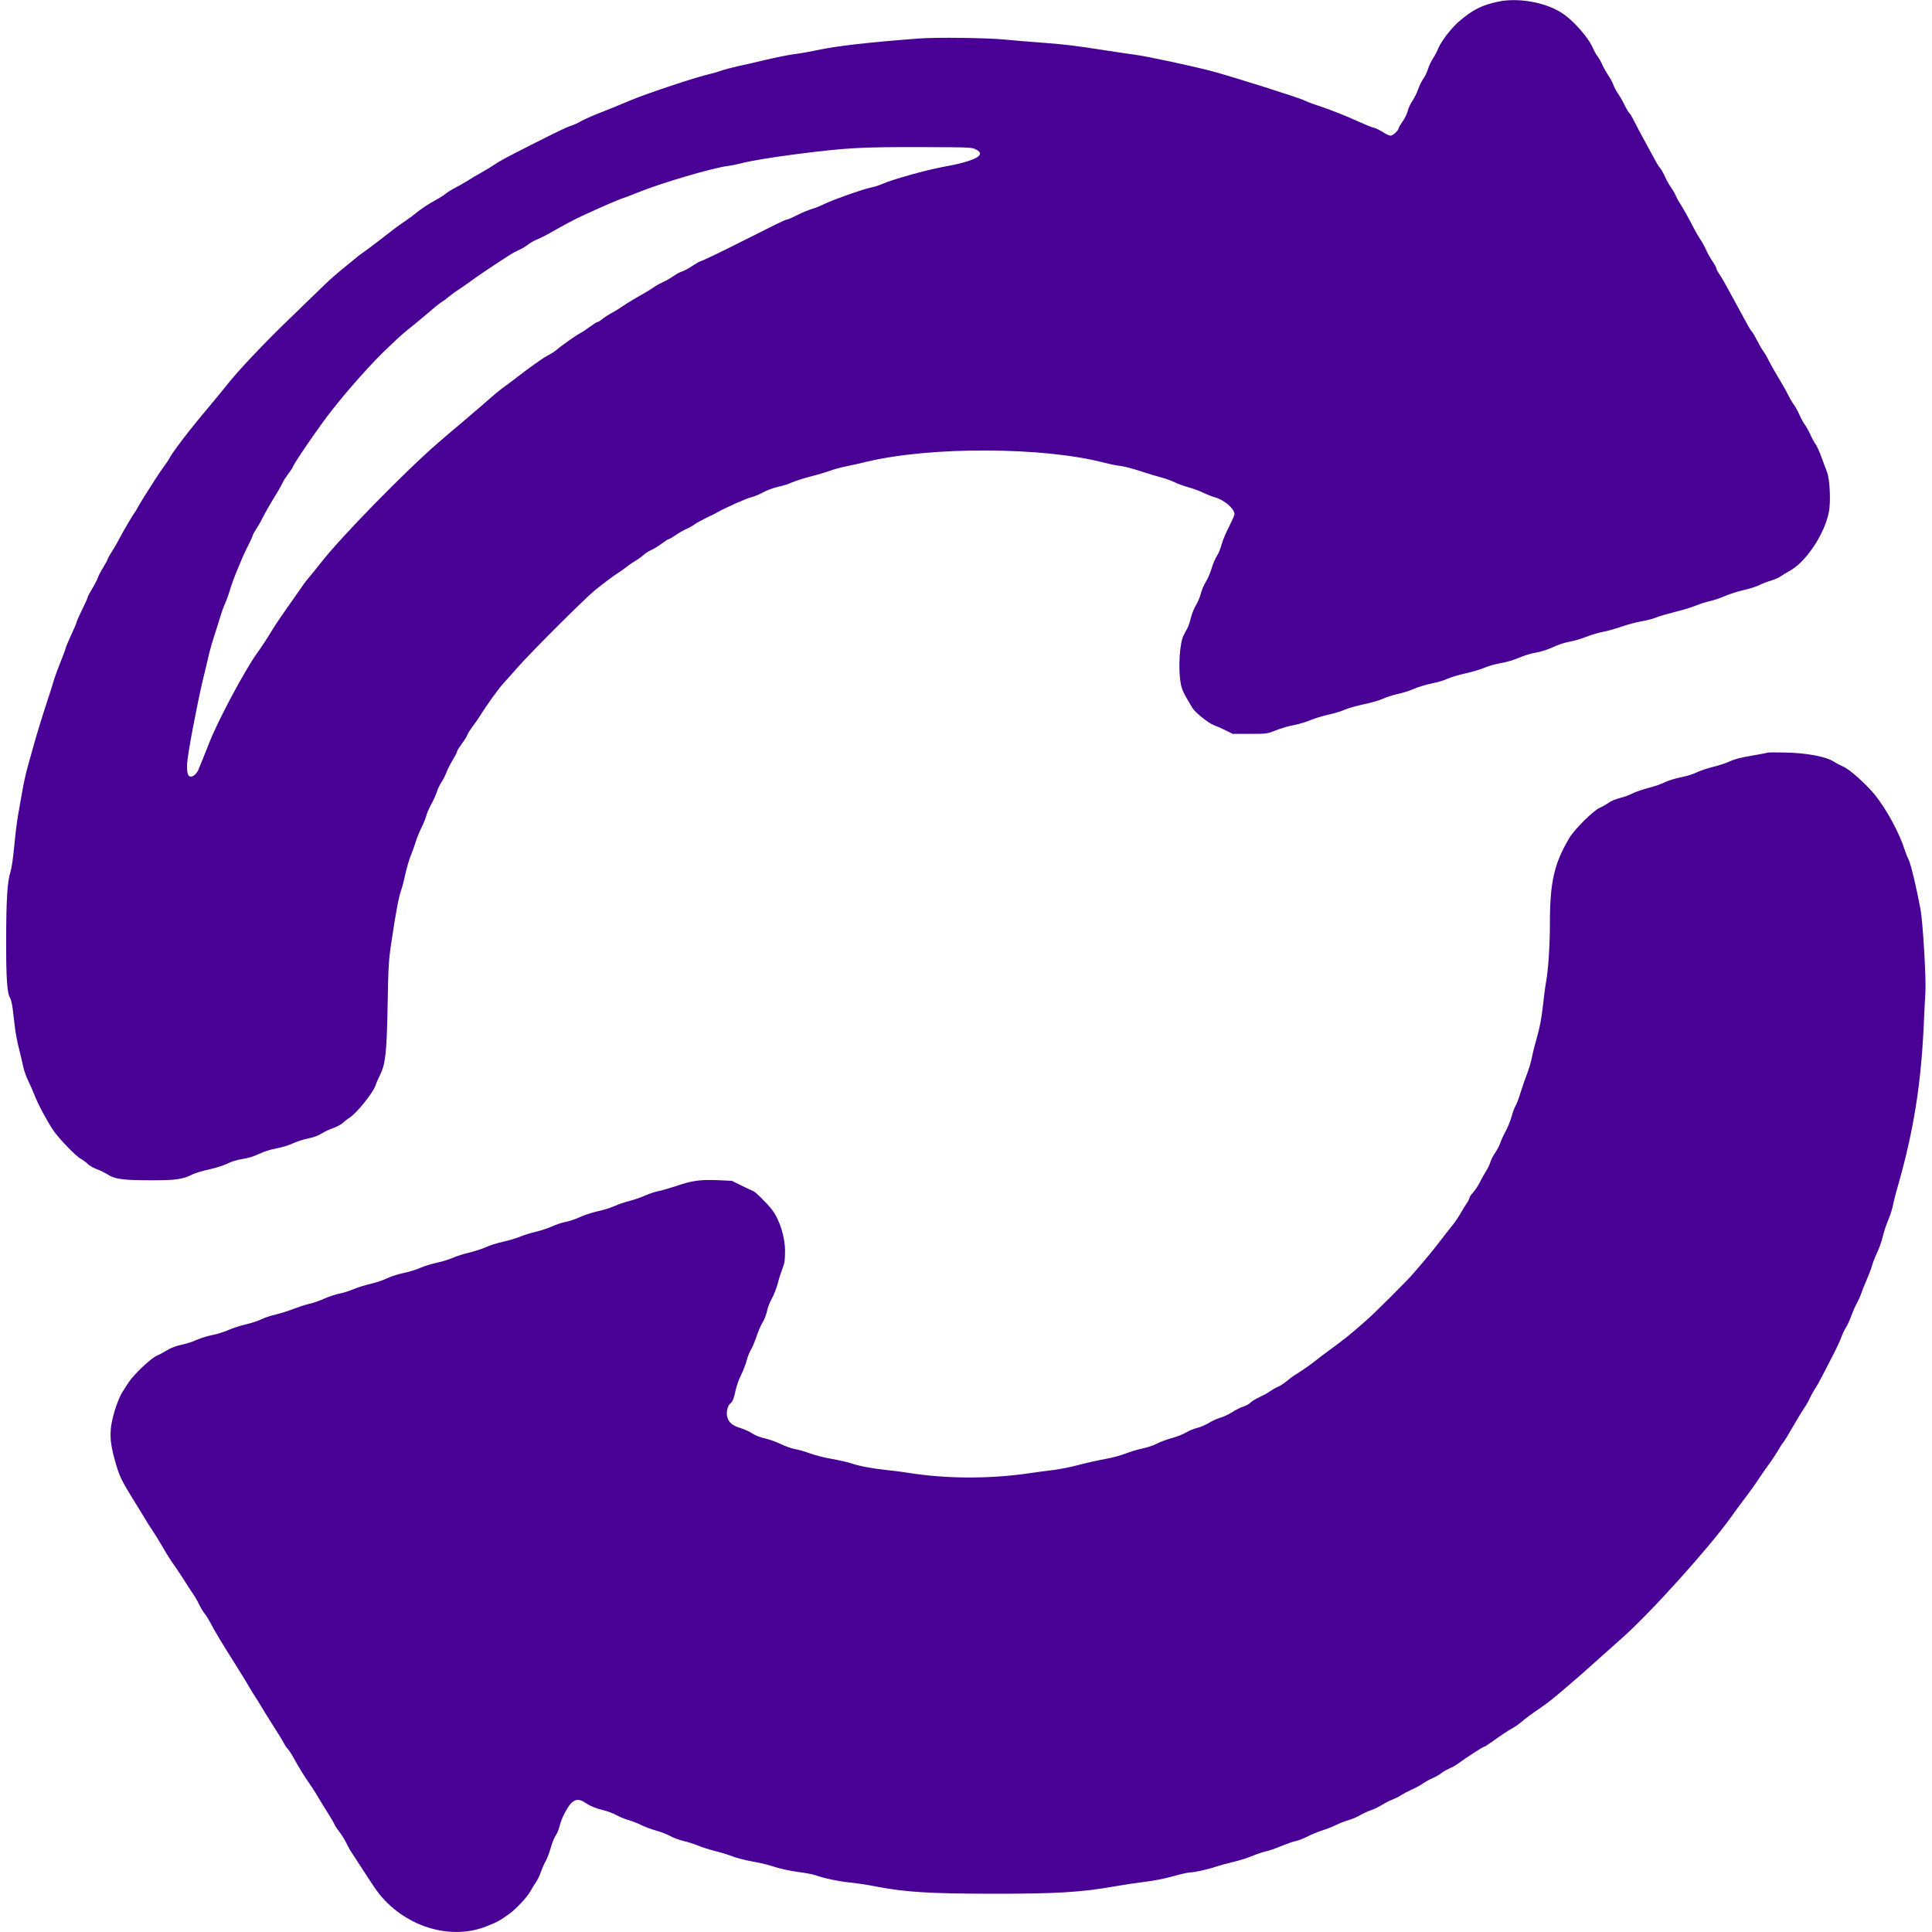
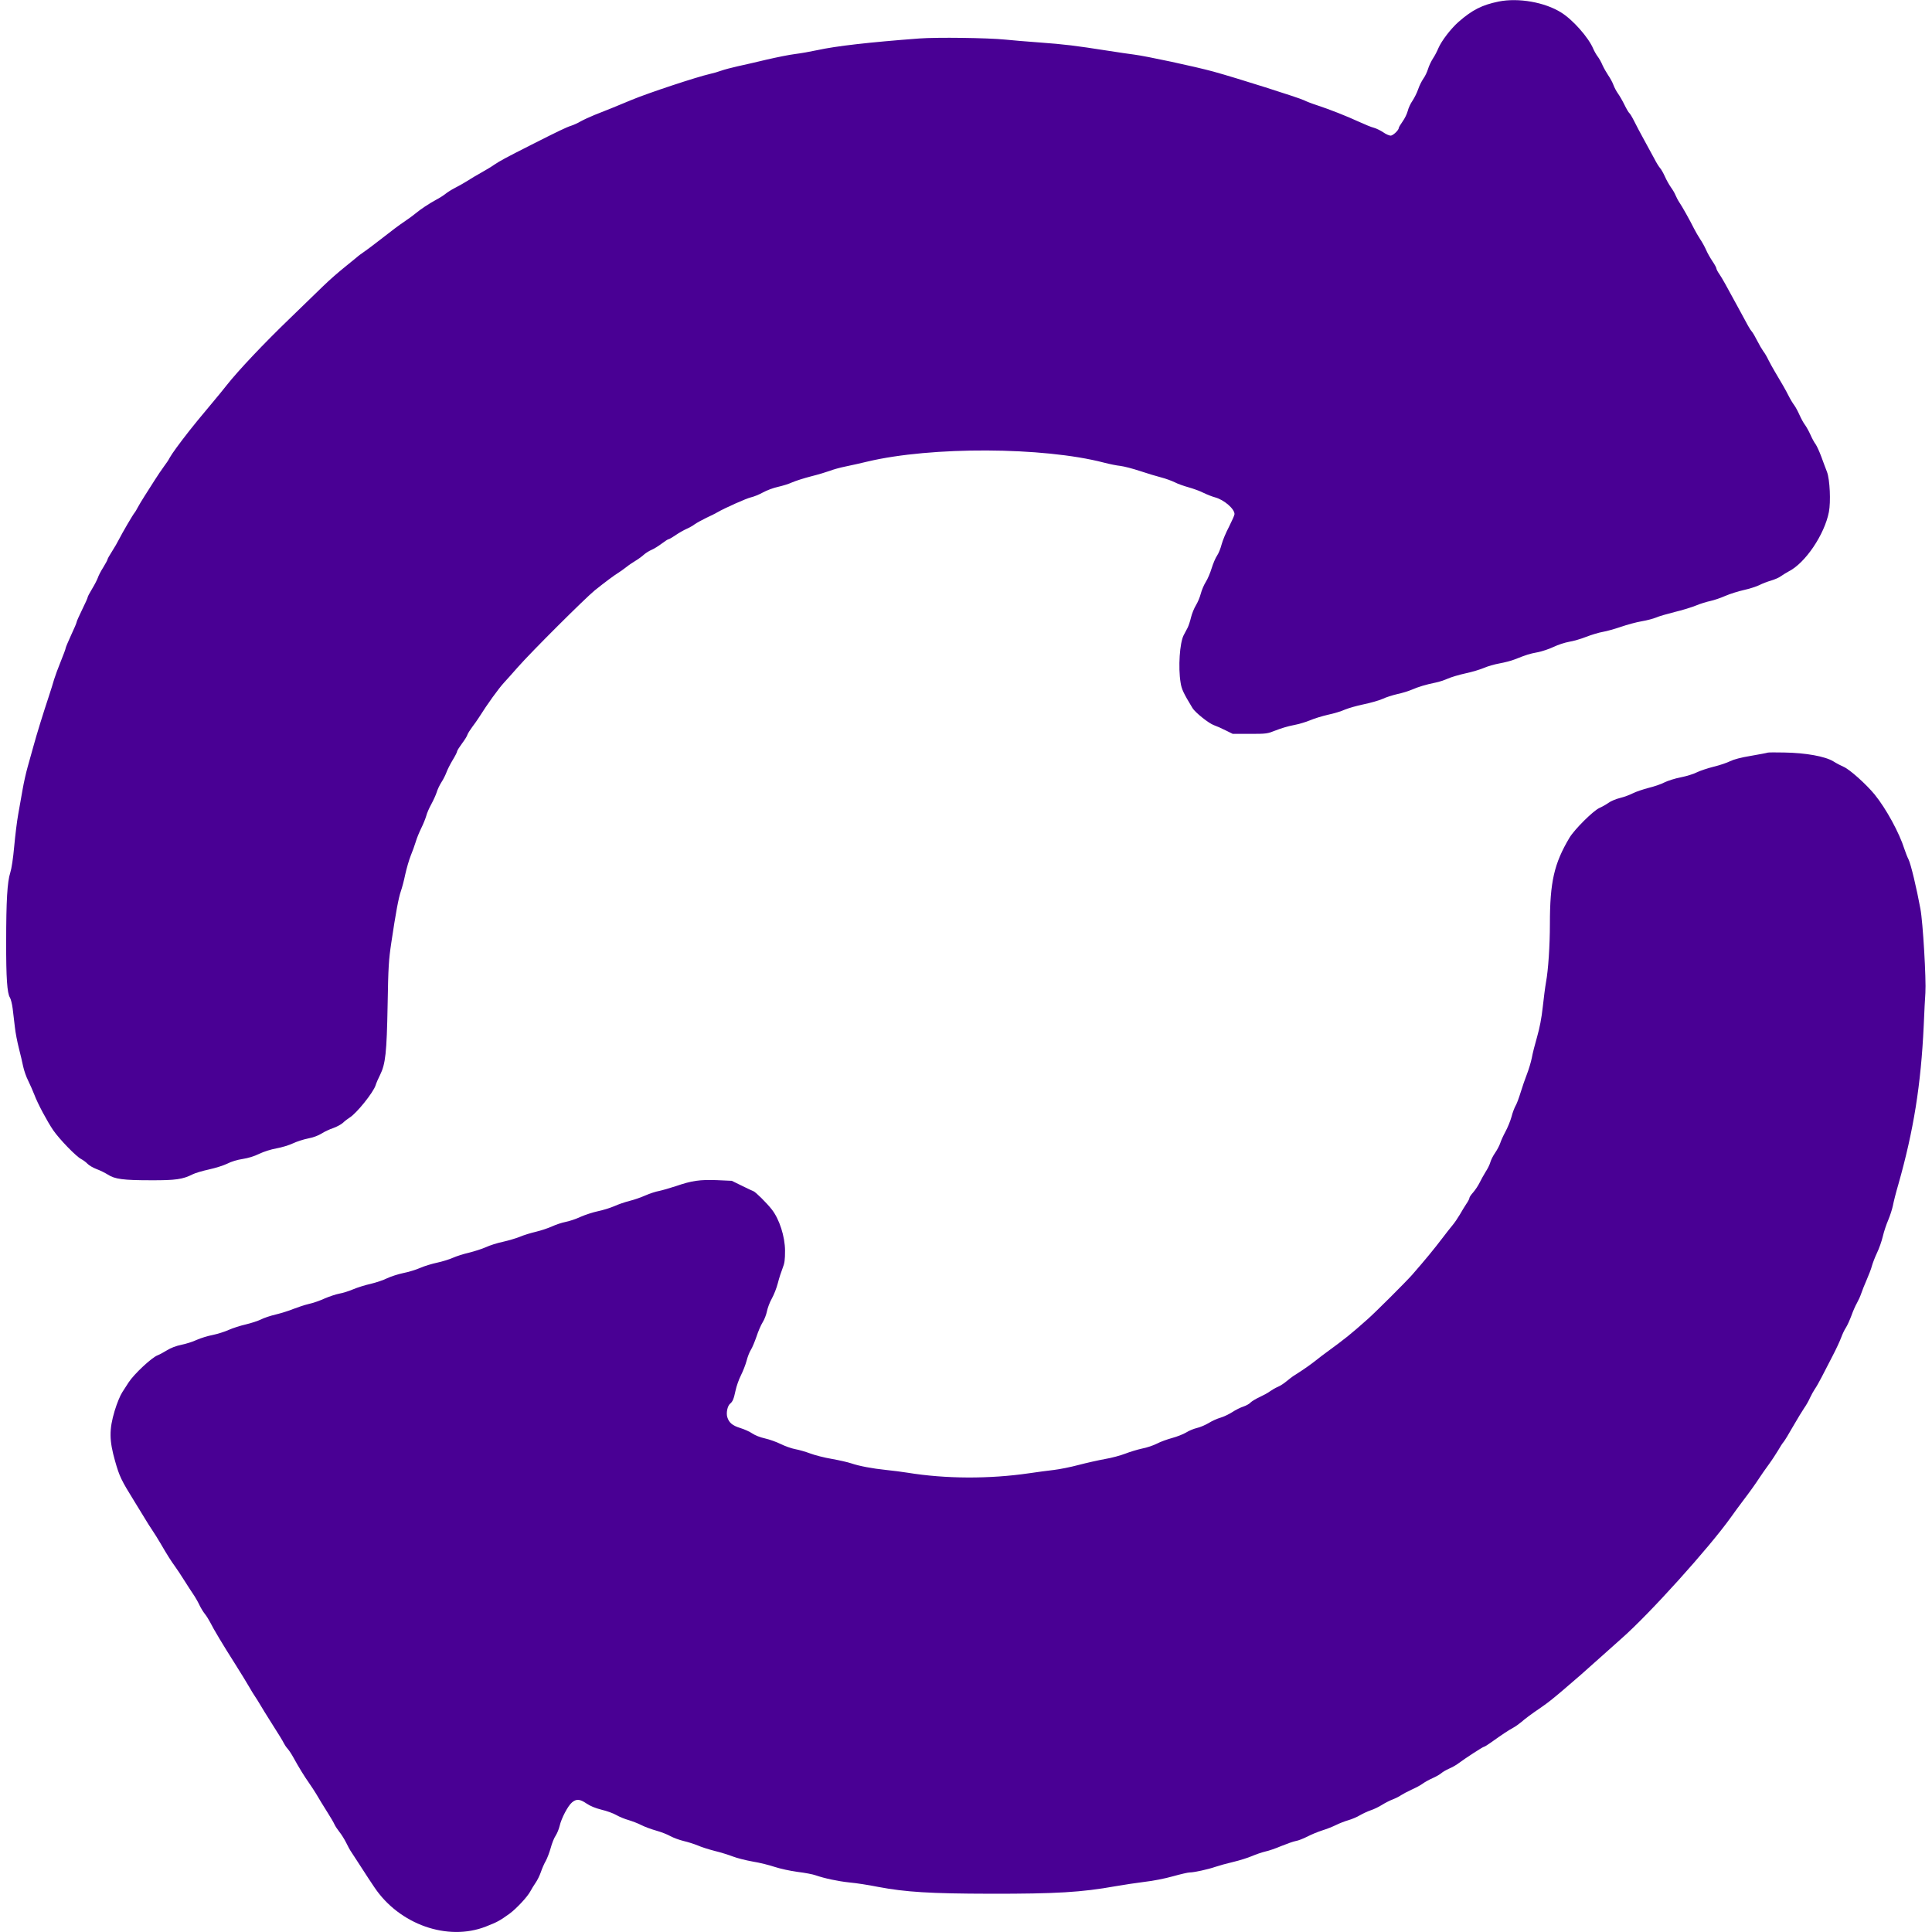
<svg xmlns="http://www.w3.org/2000/svg" width="512" height="512" viewBox="-5.5 0 1752 1752">
  <g transform="translate(0,1752) scale(0.1,-0.1)" fill="#490094" stroke="none">
-     <path d="M13535 17506 c-150 -31 -238 -75 -363 -184 -71 -63 -153 -170 -183 -238 -11 -27 -33 -70 -50 -95 -16 -25 -36 -67 -44 -94 -8 -27 -27 -67 -43 -89 -16 -23 -37 -66 -47 -96 -10 -30 -33 -76 -50 -102 -18 -25 -38 -68 -44 -94 -7 -27 -28 -70 -47 -96 -19 -27 -34 -52 -34 -57 0 -21 -53 -71 -74 -71 -13 0 -43 13 -67 30 -24 16 -62 35 -84 41 -22 5 -83 30 -135 54 -115 53 -265 112 -380 150 -47 15 -101 36 -120 46 -50 24 -608 201 -822 260 -173 47 -608 140 -718 154 -30 3 -140 20 -245 36 -289 45 -382 57 -615 74 -118 9 -258 20 -310 26 -157 16 -621 22 -780 10 -450 -34 -752 -68 -925 -106 -60 -13 -151 -29 -200 -35 -50 -6 -164 -29 -255 -50 -91 -22 -210 -49 -265 -61 -55 -12 -122 -30 -150 -40 -27 -10 -72 -23 -100 -29 -123 -28 -558 -172 -710 -235 -117 -49 -249 -103 -340 -138 -44 -18 -100 -44 -125 -58 -25 -15 -63 -32 -85 -39 -42 -13 -123 -52 -360 -172 -237 -120 -288 -148 -337 -181 -25 -18 -79 -50 -118 -72 -40 -22 -99 -57 -131 -78 -33 -20 -83 -49 -112 -63 -29 -15 -65 -38 -81 -51 -16 -13 -54 -38 -85 -54 -66 -36 -142 -86 -191 -127 -19 -16 -60 -46 -90 -66 -55 -37 -113 -80 -255 -191 -43 -33 -94 -72 -115 -86 -21 -14 -54 -38 -73 -55 -19 -16 -63 -51 -97 -79 -71 -57 -145 -122 -205 -180 -22 -22 -157 -152 -299 -290 -242 -233 -471 -476 -576 -609 -25 -32 -81 -101 -125 -153 -128 -154 -162 -194 -212 -258 -95 -121 -160 -211 -178 -244 -9 -19 -34 -56 -54 -82 -20 -27 -58 -83 -85 -126 -27 -43 -68 -107 -91 -143 -23 -36 -50 -81 -60 -100 -10 -19 -23 -42 -30 -50 -16 -19 -110 -180 -141 -241 -13 -26 -41 -75 -63 -109 -23 -35 -41 -68 -41 -73 0 -5 -17 -37 -38 -71 -22 -34 -44 -77 -50 -96 -7 -19 -30 -64 -52 -100 -22 -36 -40 -70 -40 -76 0 -6 -22 -56 -50 -112 -27 -56 -50 -106 -50 -113 0 -6 -22 -59 -50 -118 -27 -59 -50 -113 -50 -120 0 -6 -20 -60 -44 -119 -24 -59 -51 -132 -60 -162 -8 -30 -31 -102 -50 -160 -45 -135 -109 -340 -140 -455 -14 -49 -36 -130 -50 -179 -14 -49 -35 -141 -46 -205 -11 -64 -29 -165 -40 -226 -11 -60 -27 -191 -36 -289 -10 -111 -24 -203 -36 -240 -27 -83 -37 -256 -37 -626 -1 -328 9 -468 34 -506 8 -13 20 -59 25 -101 5 -43 14 -118 20 -168 5 -49 22 -135 36 -190 14 -55 32 -130 39 -166 8 -37 28 -95 46 -130 17 -35 42 -91 55 -125 30 -81 117 -243 172 -324 57 -82 206 -236 252 -260 19 -10 46 -30 59 -44 13 -14 49 -35 80 -47 31 -11 77 -34 103 -50 64 -42 141 -52 393 -52 223 -1 288 9 375 53 23 12 90 32 150 45 60 13 135 37 167 53 35 18 90 35 138 42 51 8 105 24 151 47 43 20 105 40 155 49 46 8 113 28 149 45 36 17 98 37 139 45 47 9 92 26 121 44 26 17 73 39 106 50 32 11 72 33 89 48 16 16 44 37 60 47 62 37 215 227 236 293 6 20 24 62 40 93 50 100 61 202 69 634 6 350 10 409 34 570 40 268 65 402 86 463 11 31 29 99 40 153 12 54 34 130 49 168 16 38 36 95 46 127 9 32 32 87 50 124 18 36 38 86 45 110 6 25 27 73 46 107 19 35 41 83 49 108 7 25 27 67 44 93 17 26 37 67 45 89 8 23 33 72 55 109 23 37 41 73 41 80 0 7 20 38 44 71 24 32 47 68 50 81 4 12 24 43 43 69 20 26 48 66 62 88 74 118 177 261 227 315 18 19 74 82 125 140 126 143 607 622 697 696 91 73 178 138 216 161 16 10 47 32 70 50 22 18 61 44 86 59 25 15 59 40 75 55 17 15 48 34 69 43 22 9 63 35 91 56 29 22 57 40 62 40 6 0 34 16 63 36 29 20 74 46 99 57 25 11 60 30 76 43 17 12 64 38 105 58 41 19 86 41 100 50 65 38 262 126 305 136 27 6 76 26 110 45 34 19 94 41 135 50 41 9 99 27 129 41 30 13 107 38 170 54 64 16 140 39 170 50 30 12 95 30 145 40 50 10 138 30 196 44 579 138 1595 134 2145 -9 50 -13 117 -27 150 -30 33 -4 114 -25 180 -47 66 -22 152 -48 192 -58 39 -10 93 -30 120 -43 26 -14 83 -34 126 -46 43 -12 104 -34 135 -50 31 -15 78 -34 105 -41 82 -22 177 -104 177 -152 0 -10 -23 -61 -50 -115 -28 -53 -58 -125 -67 -160 -9 -35 -27 -81 -41 -101 -14 -20 -36 -72 -49 -114 -13 -43 -37 -100 -54 -126 -17 -27 -37 -75 -45 -106 -8 -32 -28 -79 -44 -105 -16 -26 -36 -75 -44 -108 -8 -34 -22 -77 -31 -95 -10 -18 -26 -49 -36 -68 -36 -69 -51 -292 -28 -430 9 -61 28 -99 108 -231 25 -41 148 -139 194 -155 23 -8 71 -29 106 -47 l65 -32 155 0 c152 0 158 1 236 32 44 18 116 39 160 47 44 8 112 28 150 44 39 17 113 39 165 51 53 11 121 32 151 46 31 13 107 35 170 48 63 13 140 35 171 49 31 15 92 34 135 44 43 9 101 27 129 39 59 26 132 48 217 65 32 6 82 23 111 36 29 13 102 35 162 48 61 13 136 36 168 50 32 14 94 32 139 40 45 8 107 24 137 36 106 42 133 51 208 65 41 8 107 30 146 49 39 19 102 39 140 46 38 6 108 26 155 45 47 18 115 39 151 45 36 6 110 27 165 46 55 19 139 42 187 50 48 8 107 24 131 34 24 11 100 33 168 50 68 16 155 43 194 59 38 16 97 34 130 41 32 7 93 27 135 46 42 18 117 42 167 53 50 11 113 31 140 44 27 14 76 33 108 42 33 10 74 27 90 40 17 12 48 31 70 43 151 76 325 334 365 539 18 93 9 293 -17 363 -12 30 -35 93 -52 139 -17 46 -40 96 -51 112 -12 15 -33 54 -47 86 -14 32 -37 72 -49 89 -13 16 -35 57 -50 90 -14 32 -36 73 -48 89 -13 17 -36 55 -51 85 -26 52 -61 113 -128 225 -17 28 -41 73 -55 100 -13 28 -34 64 -47 80 -12 17 -37 59 -55 95 -18 36 -40 74 -50 85 -16 18 -31 45 -125 220 -105 194 -144 264 -168 299 -15 21 -27 44 -27 51 0 7 -16 37 -36 66 -20 30 -47 77 -59 106 -13 29 -37 72 -53 95 -16 24 -40 66 -54 93 -36 73 -111 207 -135 241 -11 16 -25 44 -33 62 -7 18 -26 51 -43 74 -16 23 -41 67 -54 97 -14 31 -33 65 -44 77 -10 11 -34 49 -52 85 -19 35 -60 111 -92 169 -32 58 -73 135 -91 172 -18 36 -38 69 -44 73 -6 4 -26 38 -44 75 -18 37 -45 83 -58 101 -14 19 -33 54 -42 79 -9 25 -31 64 -47 87 -16 24 -39 64 -51 90 -11 27 -31 63 -45 81 -13 17 -31 49 -40 70 -42 101 -184 262 -290 328 -149 94 -388 136 -568 100z m-4740 -1341 c100 -50 -5 -106 -300 -159 -148 -27 -452 -112 -541 -151 -29 -13 -78 -29 -109 -35 -76 -16 -351 -113 -423 -149 -32 -16 -83 -37 -114 -46 -31 -9 -91 -34 -133 -55 -42 -22 -83 -40 -91 -40 -8 0 -58 -22 -112 -49 -53 -27 -155 -78 -227 -114 -71 -35 -148 -74 -170 -85 -121 -61 -271 -132 -280 -132 -5 0 -36 -18 -68 -39 -32 -22 -74 -45 -95 -52 -20 -6 -57 -26 -82 -44 -25 -18 -67 -42 -93 -53 -26 -12 -62 -32 -79 -44 -18 -13 -55 -36 -84 -53 -29 -16 -75 -43 -104 -60 -29 -16 -73 -45 -99 -62 -25 -18 -68 -45 -96 -59 -27 -15 -66 -40 -85 -55 -19 -16 -40 -29 -46 -29 -7 0 -38 -20 -71 -44 -32 -24 -72 -51 -90 -59 -34 -18 -167 -111 -215 -153 -17 -14 -49 -34 -72 -46 -22 -11 -52 -29 -66 -40 -14 -10 -46 -33 -72 -51 -26 -18 -81 -59 -124 -92 -42 -33 -95 -73 -119 -90 -55 -39 -94 -71 -218 -180 -57 -49 -138 -119 -181 -155 -76 -63 -99 -83 -215 -183 -301 -260 -886 -858 -1071 -1096 -36 -46 -81 -102 -101 -125 -20 -23 -48 -59 -62 -81 -15 -22 -49 -71 -77 -110 -89 -125 -164 -235 -200 -294 -46 -76 -91 -144 -135 -206 -108 -149 -356 -614 -430 -805 -36 -91 -76 -191 -102 -253 -9 -21 -29 -45 -45 -53 -44 -23 -62 13 -56 114 5 87 91 541 144 762 20 80 44 183 55 230 11 47 33 123 49 170 15 47 38 118 50 159 12 41 32 98 45 126 13 28 33 83 44 121 24 86 109 294 160 394 21 41 42 86 46 100 4 14 20 43 35 65 15 22 41 67 57 100 29 57 62 115 135 234 18 30 38 67 45 82 6 16 30 52 52 82 23 30 41 57 41 61 0 20 257 394 348 507 24 30 49 61 55 69 132 165 330 384 442 490 44 41 94 88 111 105 17 16 59 53 93 80 35 28 87 70 116 95 124 106 161 136 189 154 17 10 47 33 67 50 20 17 56 43 80 58 24 15 71 47 104 72 58 44 243 168 355 239 30 20 72 42 93 51 21 9 56 29 76 45 21 17 58 38 83 48 25 10 72 33 104 51 160 91 227 127 333 176 145 67 318 142 351 151 14 4 72 26 130 50 214 86 670 221 815 240 28 3 76 13 108 21 105 27 269 54 497 84 474 61 604 68 1180 66 404 -1 427 -2 465 -21z M15975 10695 c-5 -3 -73 -15 -151 -29 -92 -15 -158 -33 -190 -49 -28 -14 -95 -37 -150 -50 -55 -14 -124 -37 -152 -51 -29 -15 -94 -35 -145 -45 -52 -10 -118 -31 -148 -46 -30 -16 -95 -38 -145 -50 -49 -13 -112 -34 -140 -48 -27 -14 -79 -34 -117 -43 -37 -9 -85 -29 -105 -44 -21 -15 -58 -36 -83 -47 -56 -25 -225 -193 -271 -269 -140 -235 -178 -402 -178 -783 0 -193 -15 -420 -35 -526 -8 -44 -21 -147 -30 -229 -11 -101 -28 -187 -51 -268 -19 -65 -41 -151 -48 -191 -8 -40 -28 -106 -44 -147 -16 -41 -42 -115 -57 -165 -15 -49 -35 -104 -45 -120 -10 -17 -28 -62 -38 -102 -11 -40 -36 -100 -55 -135 -19 -35 -40 -81 -47 -103 -7 -22 -28 -62 -46 -88 -19 -27 -38 -65 -44 -86 -5 -20 -24 -59 -42 -86 -17 -28 -42 -72 -55 -99 -13 -27 -39 -66 -58 -88 -19 -21 -35 -44 -35 -52 0 -7 -12 -31 -27 -52 -14 -21 -41 -65 -59 -97 -19 -32 -49 -77 -69 -100 -19 -23 -57 -71 -84 -107 -86 -113 -158 -200 -279 -339 -57 -65 -331 -338 -404 -403 -160 -142 -200 -174 -379 -305 -24 -17 -64 -48 -89 -68 -48 -38 -117 -87 -189 -132 -25 -15 -61 -43 -81 -60 -21 -18 -55 -40 -76 -49 -22 -9 -53 -27 -71 -40 -18 -14 -61 -37 -95 -53 -35 -16 -71 -38 -82 -49 -10 -12 -39 -28 -65 -37 -26 -8 -72 -31 -102 -51 -30 -19 -78 -42 -106 -50 -29 -8 -78 -30 -108 -49 -31 -18 -79 -39 -108 -45 -29 -7 -72 -25 -97 -41 -25 -15 -81 -37 -125 -49 -44 -12 -106 -34 -138 -51 -31 -16 -92 -37 -135 -45 -42 -9 -111 -30 -152 -46 -41 -16 -124 -39 -185 -49 -60 -11 -168 -35 -240 -54 -71 -19 -172 -39 -223 -45 -51 -6 -152 -19 -225 -30 -363 -53 -758 -51 -1102 5 -49 8 -137 19 -195 25 -126 13 -242 35 -316 60 -29 10 -108 28 -175 40 -67 11 -156 34 -198 50 -42 16 -103 33 -136 39 -33 6 -91 27 -130 46 -38 19 -103 42 -143 51 -42 9 -90 28 -115 45 -23 16 -72 38 -108 49 -72 22 -104 49 -119 100 -11 39 2 101 26 121 23 19 33 42 49 118 8 39 30 102 49 139 19 38 42 97 51 131 9 35 26 80 39 100 13 20 35 74 51 120 15 46 40 105 56 130 16 25 33 70 39 100 6 30 25 82 44 115 19 34 44 97 55 141 11 44 31 105 43 135 18 45 22 74 22 160 -1 127 -51 284 -120 372 -43 56 -149 161 -167 166 -7 2 -53 24 -104 49 l-92 45 -134 6 c-156 6 -230 -5 -372 -54 -55 -18 -124 -38 -153 -44 -29 -5 -84 -23 -123 -40 -38 -17 -103 -40 -144 -50 -41 -10 -105 -32 -142 -49 -38 -16 -103 -36 -147 -45 -43 -9 -114 -32 -157 -51 -42 -20 -104 -40 -136 -46 -32 -6 -86 -24 -121 -40 -35 -16 -101 -38 -147 -49 -47 -11 -113 -31 -147 -46 -35 -14 -103 -34 -152 -45 -49 -10 -119 -32 -155 -49 -36 -16 -106 -38 -154 -50 -48 -11 -114 -32 -145 -46 -31 -14 -95 -34 -142 -44 -47 -10 -117 -31 -155 -48 -39 -17 -108 -38 -155 -47 -47 -10 -111 -31 -143 -46 -31 -16 -99 -39 -149 -51 -51 -11 -123 -34 -161 -50 -37 -16 -94 -34 -125 -39 -31 -6 -91 -26 -133 -44 -41 -19 -106 -42 -145 -50 -38 -9 -100 -30 -139 -45 -38 -16 -109 -38 -158 -50 -48 -11 -108 -31 -135 -45 -26 -13 -87 -33 -137 -45 -49 -11 -120 -34 -156 -50 -37 -17 -102 -37 -145 -46 -43 -8 -108 -28 -144 -44 -36 -17 -99 -37 -140 -45 -48 -10 -96 -28 -131 -50 -31 -19 -68 -39 -84 -45 -54 -20 -214 -170 -263 -245 -14 -22 -40 -62 -58 -90 -19 -29 -48 -99 -69 -168 -51 -170 -50 -269 4 -458 39 -138 57 -174 171 -358 30 -49 73 -119 95 -155 22 -37 54 -88 72 -114 18 -26 50 -78 73 -117 61 -105 97 -162 133 -211 17 -24 55 -80 82 -124 28 -44 65 -102 83 -128 18 -26 43 -70 56 -98 13 -27 35 -63 49 -80 13 -16 34 -49 47 -74 31 -63 120 -211 225 -376 55 -87 105 -169 133 -217 15 -27 37 -63 49 -80 12 -18 35 -54 50 -80 16 -27 51 -85 80 -130 95 -150 121 -192 133 -217 7 -14 22 -36 35 -50 12 -14 36 -50 52 -80 45 -82 98 -169 140 -228 21 -30 49 -73 63 -96 37 -63 60 -100 110 -180 25 -39 51 -84 58 -100 7 -16 28 -47 46 -70 18 -22 45 -66 60 -96 14 -30 36 -70 49 -88 12 -18 49 -75 82 -126 33 -51 65 -100 70 -108 6 -8 31 -46 56 -84 226 -336 663 -490 1009 -355 107 42 125 52 217 118 62 46 163 154 188 203 10 19 31 53 46 75 16 22 38 67 49 99 11 33 31 78 44 100 13 23 33 76 45 118 11 42 31 92 45 112 13 20 29 59 36 88 16 70 75 182 112 213 40 34 72 31 132 -10 34 -23 80 -42 136 -56 47 -11 108 -33 135 -49 28 -16 77 -36 110 -45 33 -10 86 -30 117 -46 31 -16 92 -38 135 -50 43 -12 100 -34 128 -50 28 -15 82 -35 120 -44 39 -9 95 -27 127 -40 31 -14 100 -36 155 -50 54 -13 127 -36 163 -50 36 -14 117 -35 180 -46 63 -10 154 -33 201 -49 49 -16 140 -36 207 -45 67 -8 140 -22 164 -31 77 -27 202 -54 308 -65 58 -5 174 -23 258 -40 250 -47 472 -61 1017 -62 597 -1 827 13 1135 68 74 13 194 31 266 40 73 8 185 30 255 50 68 19 137 35 152 35 41 0 167 28 234 51 32 11 104 31 160 44 56 13 132 37 170 53 37 16 93 35 123 42 30 6 96 29 145 50 50 20 108 41 130 45 22 3 69 22 105 40 36 19 97 44 135 56 39 12 95 34 125 49 30 15 81 35 113 44 31 9 79 29 105 45 26 15 71 36 98 45 28 9 73 31 100 48 27 17 71 40 98 50 28 11 62 28 77 39 15 10 58 33 95 50 38 17 83 41 100 54 17 13 58 36 90 50 32 14 68 35 79 45 11 10 43 29 70 41 28 12 66 33 85 48 60 45 223 151 233 151 5 0 34 18 66 41 98 70 155 108 196 130 22 12 56 36 76 53 35 31 86 69 184 136 54 37 103 76 190 150 144 123 181 155 330 289 88 79 180 161 205 183 255 224 792 820 990 1097 36 50 85 118 110 150 58 76 114 154 151 211 16 25 54 79 84 120 30 41 68 100 86 130 17 30 39 64 49 75 9 11 48 74 85 140 38 66 83 140 100 165 18 25 42 67 53 93 12 26 32 62 44 80 13 17 41 68 64 112 23 44 67 130 98 190 32 61 66 135 77 165 11 30 30 71 43 90 13 20 35 69 50 109 14 40 37 92 50 114 13 23 31 62 39 87 8 25 31 81 50 125 19 44 41 100 47 125 7 25 27 78 46 118 19 39 43 107 53 150 10 43 32 109 49 148 16 38 35 96 42 129 6 33 28 121 50 195 138 487 205 903 230 1440 5 124 12 257 15 295 8 125 -22 640 -45 763 -34 185 -87 408 -108 449 -11 21 -27 63 -37 93 -46 147 -166 367 -270 495 -79 96 -227 228 -281 251 -21 9 -64 31 -94 50 -74 45 -250 77 -445 80 -77 2 -144 1 -150 -1z" />
+     <path d="M13535 17506C13385 17475 13297 17431 13172 17322C13101 17259 13019 17152 12989 17084C12978 17057 12956 17014 12939 16989C12923 16964 12903 16922 12895 16895C12887 16868 12868 16828 12852 16806C12836 16783 12815 16740 12805 16710C12795 16680 12772 16634 12755 16608C12737 16583 12717 16540 12711 16514C12704 16487 12683 16444 12664 16418C12645 16391 12630 16366 12630 16361C12630 16340 12577 16290 12556 16290C12543 16290 12513 16303 12489 16320C12465 16336 12427 16355 12405 16361C12383 16366 12322 16391 12270 16415C12155 16468 12005 16527 11890 16565C11843 16580 11789 16601 11770 16611C11720 16635 11162 16812 10948 16871C10775 16918 10340 17011 10230 17025C10200 17028 10090 17045 9985 17061C9696 17106 9603 17118 9370 17135C9252 17144 9112 17155 9060 17161C8903 17177 8439 17183 8280 17171C7830 17137 7528 17103 7355 17065C7295 17052 7204 17036 7155 17030C7105 17024 6991 17001 6900 16980C6809 16958 6690 16931 6635 16919C6580 16907 6513 16889 6485 16879C6458 16869 6413 16856 6385 16850C6262 16822 5827 16678 5675 16615C5558 16566 5426 16512 5335 16477C5291 16459 5235 16433 5210 16419C5185 16404 5147 16387 5125 16380C5083 16367 5002 16328 4765 16208C4528 16088 4477 16060 4428 16027C4403 16009 4349 15977 4310 15955C4270 15933 4211 15898 4179 15877C4146 15857 4096 15828 4067 15814C4038 15799 4002 15776 3986 15763C3970 15750 3932 15725 3901 15709C3835 15673 3759 15623 3710 15582C3691 15566 3650 15536 3620 15516C3565 15479 3507 15436 3365 15325C3322 15292 3271 15253 3250 15239C3229 15225 3196 15201 3177 15184C3158 15168 3114 15133 3080 15105C3009 15048 2935 14983 2875 14925C2853 14903 2718 14773 2576 14635C2334 14402 2105 14159 2000 14026C1975 13994 1919 13925 1875 13873C1747 13719 1713 13679 1663 13615C1568 13494 1503 13404 1485 13371C1476 13352 1451 13315 1431 13289C1411 13262 1373 13206 1346 13163C1319 13120 1278 13056 1255 13020C1232 12984 1205 12939 1195 12920C1185 12901 1172 12878 1165 12870C1149 12851 1055 12690 1024 12629C1011 12603 983 12554 961 12520C938 12485 920 12452 920 12447C920 12442 903 12410 882 12376C860 12342 838 12299 832 12280C825 12261 802 12216 780 12180C758 12144 740 12110 740 12104C740 12098 718 12048 690 11992C663 11936 640 11886 640 11879C640 11873 618 11820 590 11761C563 11702 540 11648 540 11641C540 11635 520 11581 496 11522C472 11463 445 11390 436 11360C428 11330 405 11258 386 11200C341 11065 277 10860 246 10745C232 10696 210 10615 196 10566C182 10517 161 10425 150 10361C139 10297 121 10196 110 10135C99 10075 83 9944 74 9846C64 9735 50 9643 38 9606C11 9523 1 9350 1 8980C0 8652 10 8512 35 8474C43 8461 55 8415 60 8373C65 8330 74 8255 80 8205C85 8156 102 8070 116 8015C130 7960 148 7885 155 7849C163 7812 183 7754 201 7719C218 7684 243 7628 256 7594C286 7513 373 7351 428 7270C485 7188 634 7034 680 7010C699 7000 726 6980 739 6966C752 6952 788 6931 819 6919C850 6908 896 6885 922 6869C986 6827 1063 6817 1315 6817C1538 6816 1603 6826 1690 6870C1713 6882 1780 6902 1840 6915C1900 6928 1975 6952 2007 6968C2042 6986 2097 7003 2145 7010C2196 7018 2250 7034 2296 7057C2339 7077 2401 7097 2451 7106C2497 7114 2564 7134 2600 7151C2636 7168 2698 7188 2739 7196C2786 7205 2831 7222 2860 7240C2886 7257 2933 7279 2966 7290C2998 7301 3038 7323 3055 7338C3071 7354 3099 7375 3115 7385C3177 7422 3330 7612 3351 7678C3357 7698 3375 7740 3391 7771C3441 7871 3452 7973 3460 8405C3466 8755 3470 8814 3494 8975C3534 9243 3559 9377 3580 9438C3591 9469 3609 9537 3620 9591C3632 9645 3654 9721 3669 9759C3685 9797 3705 9854 3715 9886C3724 9918 3747 9973 3765 10010C3783 10046 3803 10096 3810 10120C3816 10145 3837 10193 3856 10227C3875 10262 3897 10310 3905 10335C3912 10360 3932 10402 3949 10428C3966 10454 3986 10495 3994 10517C4002 10540 4027 10589 4049 10626C4072 10663 4090 10699 4090 10706C4090 10713 4110 10744 4134 10777C4158 10809 4181 10845 4184 10858C4188 10870 4208 10901 4227 10927C4247 10953 4275 10993 4289 11015C4363 11133 4466 11276 4516 11330C4534 11349 4590 11412 4641 11470C4767 11613 5248 12092 5338 12166C5429 12239 5516 12304 5554 12327C5570 12337 5601 12359 5624 12377C5646 12395 5685 12421 5710 12436C5735 12451 5769 12476 5785 12491C5802 12506 5833 12525 5854 12534C5876 12543 5917 12569 5945 12590C5974 12612 6002 12630 6007 12630C6013 12630 6041 12646 6070 12666C6099 12686 6144 12712 6169 12723C6194 12734 6229 12753 6245 12766C6262 12778 6309 12804 6350 12824C6391 12843 6436 12865 6450 12874C6515 12912 6712 13000 6755 13010C6782 13016 6831 13036 6865 13055C6899 13074 6959 13096 7000 13105C7041 13114 7099 13132 7129 13146C7159 13159 7236 13184 7299 13200C7363 13216 7439 13239 7469 13250C7499 13262 7564 13280 7614 13290C7664 13300 7752 13320 7810 13334C8389 13472 9405 13468 9955 13325C10005 13312 10072 13298 10105 13295C10138 13291 10219 13270 10285 13248C10351 13226 10437 13200 10477 13190C10516 13180 10570 13160 10597 13147C10623 13133 10680 13113 10723 13101C10766 13089 10827 13067 10858 13051C10889 13036 10936 13017 10963 13010C11045 12988 11140 12906 11140 12858C11140 12848 11117 12797 11090 12743C11062 12690 11032 12618 11023 12583C11014 12548 10996 12502 10982 12482C10968 12462 10946 12410 10933 12368C10920 12325 10896 12268 10879 12242C10862 12215 10842 12167 10834 12136C10826 12104 10806 12057 10790 12031C10774 12005 10754 11956 10746 11923C10738 11889 10724 11846 10715 11828C10705 11810 10689 11779 10679 11760C10643 11691 10628 11468 10651 11330C10660 11269 10679 11231 10759 11099C10784 11058 10907 10960 10953 10944C10976 10936 11024 10915 11059 10897L11124 10865H11279C11431 10865 11437 10866 11515 10897C11559 10915 11631 10936 11675 10944C11719 10952 11787 10972 11825 10988C11864 11005 11938 11027 11990 11039C12043 11050 12111 11071 12141 11085C12172 11098 12248 11120 12311 11133C12374 11146 12451 11168 12482 11182C12513 11197 12574 11216 12617 11226C12660 11235 12718 11253 12746 11265C12805 11291 12878 11313 12963 11330C12995 11336 13045 11353 13074 11366C13103 11379 13176 11401 13236 11414C13297 11427 13372 11450 13404 11464C13436 11478 13498 11496 13543 11504C13588 11512 13650 11528 13680 11540C13786 11582 13813 11591 13888 11605C13929 11613 13995 11635 14034 11654C14073 11673 14136 11693 14174 11700C14212 11706 14282 11726 14329 11745C14376 11763 14444 11784 14480 11790C14516 11796 14590 11817 14645 11836C14700 11855 14784 11878 14832 11886C14880 11894 14939 11910 14963 11920C14987 11931 15063 11953 15131 11970C15199 11986 15286 12013 15325 12029C15363 12045 15422 12063 15455 12070C15487 12077 15548 12097 15590 12116C15632 12134 15707 12158 15757 12169C15807 12180 15870 12200 15897 12213C15924 12227 15973 12246 16005 12255C16038 12265 16079 12282 16095 12295C16112 12307 16143 12326 16165 12338C16316 12414 16490 12672 16530 12877C16548 12970 16539 13170 16513 13240C16501 13270 16478 13333 16461 13379C16444 13425 16421 13475 16410 13491C16398 13506 16377 13545 16363 13577C16349 13609 16326 13649 16314 13666C16301 13682 16279 13723 16264 13756C16250 13788 16228 13829 16216 13845C16203 13862 16180 13900 16165 13930C16139 13982 16104 14043 16037 14155C16020 14183 15996 14228 15982 14255C15969 14283 15948 14319 15935 14335C15923 14352 15898 14394 15880 14430C15862 14466 15840 14504 15830 14515C15814 14533 15799 14560 15705 14735C15600 14929 15561 14999 15537 15034C15522 15055 15510 15078 15510 15085C15510 15092 15494 15122 15474 15151C15454 15181 15427 15228 15415 15257C15402 15286 15378 15329 15362 15352C15346 15376 15322 15418 15308 15445C15272 15518 15197 15652 15173 15686C15162 15702 15148 15730 15140 15748C15133 15766 15114 15799 15097 15822C15081 15845 15056 15889 15043 15919C15029 15950 15010 15984 14999 15996C14989 16007 14965 16045 14947 16081C14928 16116 14887 16192 14855 16250C14823 16308 14782 16385 14764 16422C14746 16458 14726 16491 14720 16495C14714 16499 14694 16533 14676 16570C14658 16607 14631 16653 14618 16671C14604 16690 14585 16725 14576 16750C14567 16775 14545 16814 14529 16837C14513 16861 14490 16901 14478 16927C14467 16954 14447 16990 14433 17008C14420 17025 14402 17057 14393 17078C14351 17179 14209 17340 14103 17406C13954 17500 13715 17542 13535 17506ZM15975 10695C15970 10692 15902 10680 15824 10666C15732 10651 15666 10633 15634 10617C15606 10603 15539 10580 15484 10567C15429 10553 15360 10530 15332 10516C15303 10501 15238 10481 15187 10471C15135 10461 15069 10440 15039 10425C15009 10409 14944 10387 14894 10375C14845 10362 14782 10341 14754 10327C14727 10313 14675 10293 14637 10284C14600 10275 14552 10255 14532 10240C14511 10225 14474 10204 14449 10193C14393 10168 14224 10000 14178 9924C14038 9689 14000 9522 14000 9141C14000 8948 13985 8721 13965 8615C13957 8571 13944 8468 13935 8386C13924 8285 13907 8199 13884 8118C13865 8053 13843 7967 13836 7927C13828 7887 13808 7821 13792 7780C13776 7739 13750 7665 13735 7615C13720 7566 13700 7511 13690 7495C13680 7478 13662 7433 13652 7393C13641 7353 13616 7293 13597 7258C13578 7223 13557 7177 13550 7155C13543 7133 13522 7093 13504 7067C13485 7040 13466 7002 13460 6981C13455 6961 13436 6922 13418 6895C13401 6867 13376 6823 13363 6796C13350 6769 13324 6730 13305 6708C13286 6687 13270 6664 13270 6656C13270 6649 13258 6625 13243 6604C13229 6583 13202 6539 13184 6507C13165 6475 13135 6430 13115 6407C13096 6384 13058 6336 13031 6300C12945 6187 12873 6100 12752 5961C12695 5896 12421 5623 12348 5558C12188 5416 12148 5384 11969 5253C11945 5236 11905 5205 11880 5185C11832 5147 11763 5098 11691 5053C11666 5038 11630 5010 11610 4993C11589 4975 11555 4953 11534 4944C11512 4935 11481 4917 11463 4904C11445 4890 11402 4867 11368 4851C11333 4835 11297 4813 11286 4802C11276 4790 11247 4774 11221 4765C11195 4757 11149 4734 11119 4714C11089 4695 11041 4672 11013 4664C10984 4656 10935 4634 10905 4615C10874 4597 10826 4576 10797 4570C10768 4563 10725 4545 10700 4529C10675 4514 10619 4492 10575 4480C10531 4468 10469 4446 10437 4429C10406 4413 10345 4392 10302 4384C10260 4375 10191 4354 10150 4338C10109 4322 10026 4299 9965 4289C9905 4278 9797 4254 9725 4235C9654 4216 9553 4196 9502 4190C9451 4184 9350 4171 9277 4160C8914 4107 8519 4109 8175 4165C8126 4173 8038 4184 7980 4190C7854 4203 7738 4225 7664 4250C7635 4260 7556 4278 7489 4290C7422 4301 7333 4324 7291 4340C7249 4356 7188 4373 7155 4379C7122 4385 7064 4406 7025 4425C6987 4444 6922 4467 6882 4476C6840 4485 6792 4504 6767 4521C6744 4537 6695 4559 6659 4570C6587 4592 6555 4619 6540 4670C6529 4709 6542 4771 6566 4791C6589 4810 6599 4833 6615 4909C6623 4948 6645 5011 6664 5048C6683 5086 6706 5145 6715 5179C6724 5214 6741 5259 6754 5279C6767 5299 6789 5353 6805 5399C6820 5445 6845 5504 6861 5529C6877 5554 6894 5599 6900 5629C6906 5659 6925 5711 6944 5744C6963 5778 6988 5841 6999 5885C7010 5929 7030 5990 7042 6020C7060 6065 7064 6094 7064 6180C7063 6307 7013 6464 6944 6552C6901 6608 6795 6713 6777 6718C6770 6720 6724 6742 6673 6767L6581 6812L6447 6818C6291 6824 6217 6813 6075 6764C6020 6746 5951 6726 5922 6720C5893 6715 5838 6697 5799 6680C5761 6663 5696 6640 5655 6630C5614 6620 5550 6598 5513 6581C5475 6565 5410 6545 5366 6536C5323 6527 5252 6504 5209 6485C5167 6465 5105 6445 5073 6439C5041 6433 4987 6415 4952 6399C4917 6383 4851 6361 4805 6350C4758 6339 4692 6319 4658 6304C4623 6290 4555 6270 4506 6259C4457 6249 4387 6227 4351 6210C4315 6194 4245 6172 4197 6160C4149 6149 4083 6128 4052 6114C4021 6100 3957 6080 3910 6070C3863 6060 3793 6039 3755 6022C3716 6005 3647 5984 3600 5975C3553 5965 3489 5944 3457 5929C3426 5913 3358 5890 3308 5878C3257 5867 3185 5844 3147 5828C3110 5812 3053 5794 3022 5789C2991 5783 2931 5763 2889 5745C2848 5726 2783 5703 2744 5695C2706 5686 2644 5665 2605 5650C2567 5634 2496 5612 2447 5600C2399 5589 2339 5569 2312 5555C2286 5542 2225 5522 2175 5510C2126 5499 2055 5476 2019 5460C1982 5443 1917 5423 1874 5414C1831 5406 1766 5386 1730 5370C1694 5353 1631 5333 1590 5325C1542 5315 1494 5297 1459 5275C1428 5256 1391 5236 1375 5230C1321 5210 1161 5060 1112 4985C1098 4963 1072 4923 1054 4895C1035 4866 1006 4796 985 4727C934 4557 935 4458 989 4269C1028 4131 1046 4095 1160 3911C1190 3862 1233 3792 1255 3756C1277 3719 1309 3668 1327 3642C1345 3616 1377 3564 1400 3525C1461 3420 1497 3363 1533 3314C1550 3290 1588 3234 1615 3190C1643 3146 1680 3088 1698 3062C1716 3036 1741 2992 1754 2964C1767 2937 1789 2901 1803 2884C1816 2868 1837 2835 1850 2810C1881 2747 1970 2599 2075 2434C2130 2347 2180 2265 2208 2217C2223 2190 2245 2154 2257 2137C2269 2119 2292 2083 2307 2057C2323 2030 2358 1972 2387 1927C2482 1777 2508 1735 2520 1710C2527 1696 2542 1674 2555 1660C2567 1646 2591 1610 2607 1580C2652 1498 2705 1411 2747 1352C2768 1322 2796 1279 2810 1256C2847 1193 2870 1156 2920 1076C2945 1037 2971 992 2978 976C2985 960 3006 929 3024 906C3042 884 3069 840 3084 810C3098 780 3120 740 3133 722C3145 704 3182 647 3215 596C3248 545 3280 496 3285 488C3291 480 3316 442 3341 404C3567 68 4004 -86 4350 49C4457 91 4475 101 4567 167C4629 213 4730 321 4755 370C4765 389 4786 423 4801 445C4817 467 4839 512 4850 544C4861 577 4881 622 4894 644C4907 667 4927 720 4939 762C4950 804 4970 854 4984 874C4997 894 5013 933 5020 962C5036 1032 5095 1144 5132 1175C5172 1209 5204 1206 5264 1165C5298 1142 5344 1123 5400 1109C5447 1098 5508 1076 5535 1060C5563 1044 5612 1024 5645 1015C5678 1005 5731 985 5762 969C5793 953 5854 931 5897 919C5940 907 5997 885 6025 869C6053 854 6107 834 6145 825C6184 816 6240 798 6272 785C6303 771 6372 749 6427 735C6481 722 6554 699 6590 685C6626 671 6707 650 6770 639C6833 629 6924 606 6971 590C7020 574 7111 554 7178 545C7245 537 7318 523 7342 514C7419 487 7544 460 7650 449C7708 444 7824 426 7908 409C8158 362 8380 348 8925 347C9522 346 9752 360 10060 415C10134 428 10254 446 10326 455C10399 463 10511 485 10581 505C10649 524 10718 540 10733 540C10774 540 10900 568 10967 591C10999 602 11071 622 11127 635C11183 648 11259 672 11297 688C11334 704 11390 723 11420 730C11450 736 11516 759 11565 780C11615 800 11673 821 11695 825C11717 828 11764 847 11800 865C11836 884 11897 909 11935 921C11974 933 12030 955 12060 970C12090 985 12141 1005 12173 1014C12204 1023 12252 1043 12278 1059C12304 1074 12349 1095 12376 1104C12404 1113 12449 1135 12476 1152C12503 1169 12547 1192 12574 1202C12602 1213 12636 1230 12651 1241C12666 1251 12709 1274 12746 1291C12784 1308 12829 1332 12846 1345C12863 1358 12904 1381 12936 1395C12968 1409 13004 1430 13015 1440C13026 1450 13058 1469 13085 1481C13113 1493 13151 1514 13170 1529C13230 1574 13393 1680 13403 1680C13408 1680 13437 1698 13469 1721C13567 1791 13624 1829 13665 1851C13687 1863 13721 1887 13741 1904C13776 1935 13827 1973 13925 2040C13979 2077 14028 2116 14115 2190C14259 2313 14296 2345 14445 2479C14533 2558 14625 2640 14650 2662C14905 2886 15442 3482 15640 3759C15676 3809 15725 3877 15750 3909C15808 3985 15864 4063 15901 4120C15917 4145 15955 4199 15985 4240C16015 4281 16053 4340 16071 4370C16088 4400 16110 4434 16120 4445C16129 4456 16168 4519 16205 4585C16243 4651 16288 4725 16305 4750C16323 4775 16347 4817 16358 4843C16370 4869 16390 4905 16402 4923C16415 4940 16443 4991 16466 5035C16489 5079 16533 5165 16564 5225C16596 5286 16630 5360 16641 5390C16652 5420 16671 5461 16684 5480C16697 5500 16719 5549 16734 5589C16748 5629 16771 5681 16784 5703C16797 5726 16815 5765 16823 5790C16831 5815 16854 5871 16873 5915C16892 5959 16914 6015 16920 6040C16927 6065 16947 6118 16966 6158C16985 6197 17009 6265 17019 6308C17029 6351 17051 6417 17068 6456C17084 6494 17103 6552 17110 6585C17116 6618 17138 6706 17160 6780C17298 7267 17365 7683 17390 8220C17395 8344 17402 8477 17405 8515C17413 8640 17383 9155 17360 9278C17326 9463 17273 9686 17252 9727C17241 9748 17225 9790 17215 9820C17169 9967 17049 10187 16945 10315C16866 10411 16718 10543 16664 10566C16643 10575 16600 10597 16570 10616C16496 10661 16320 10693 16125 10696C16048 10698 15981 10697 15975 10695Z" />
  </g>
</svg>
